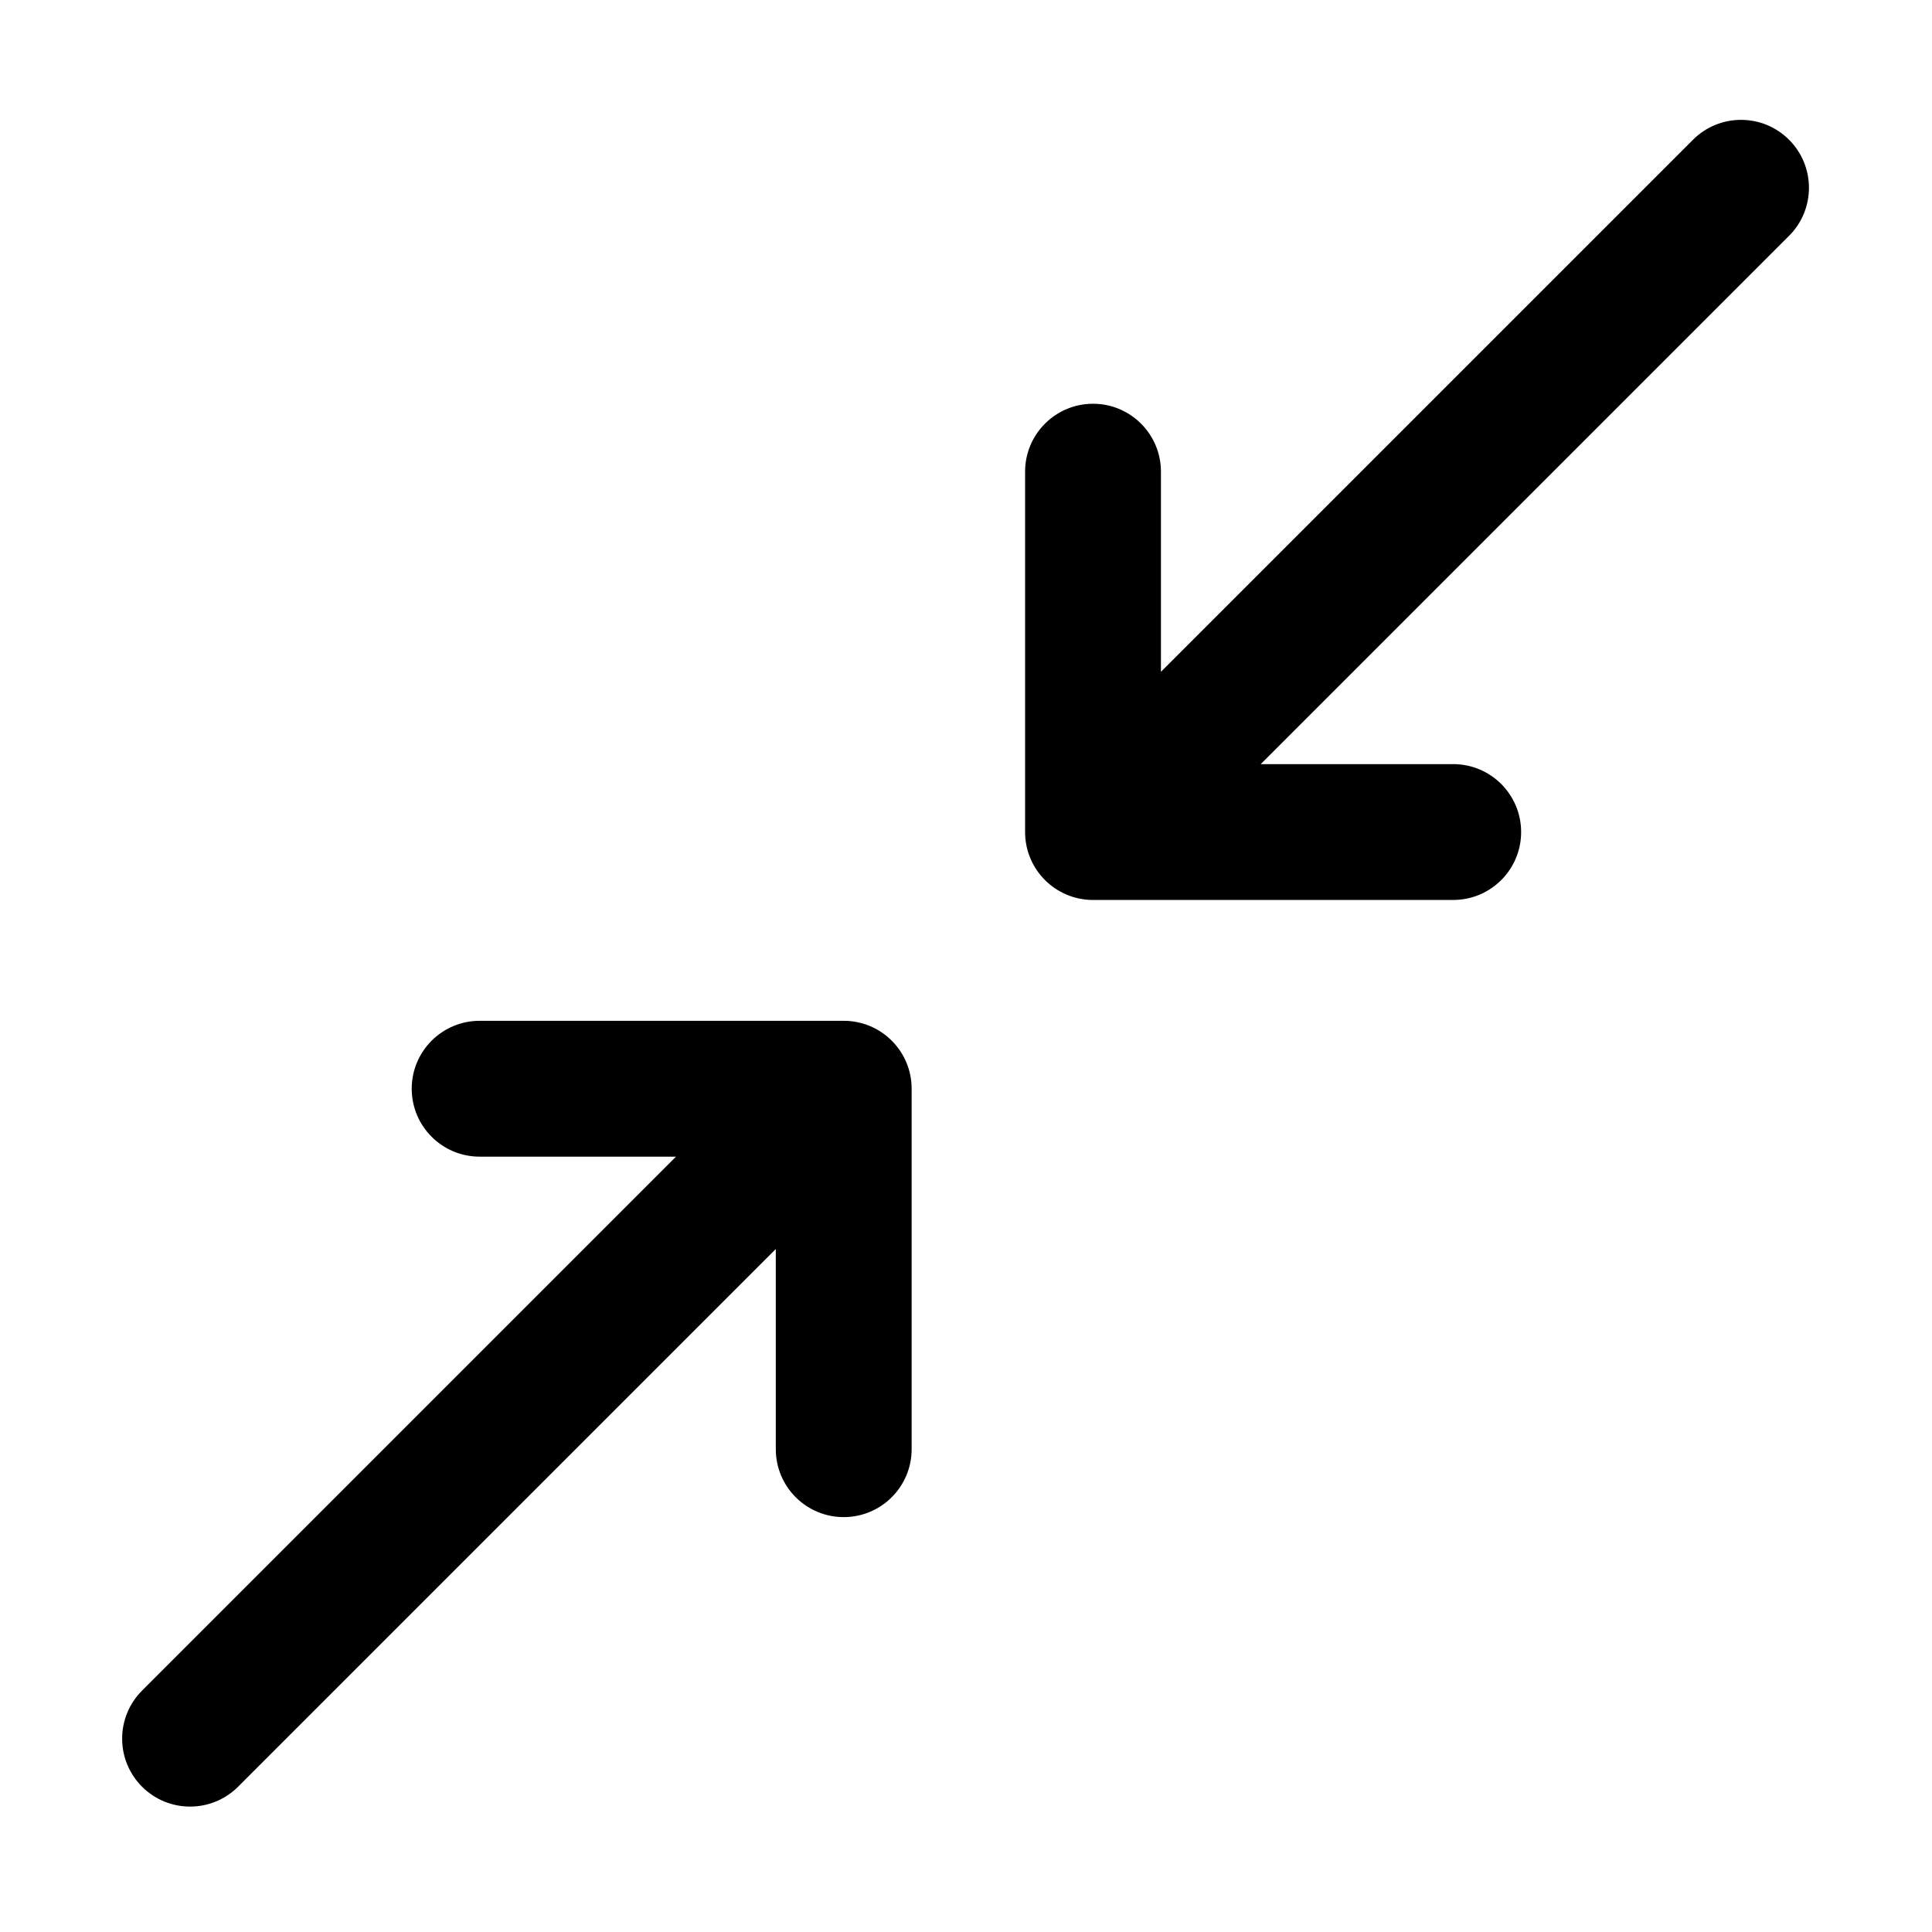
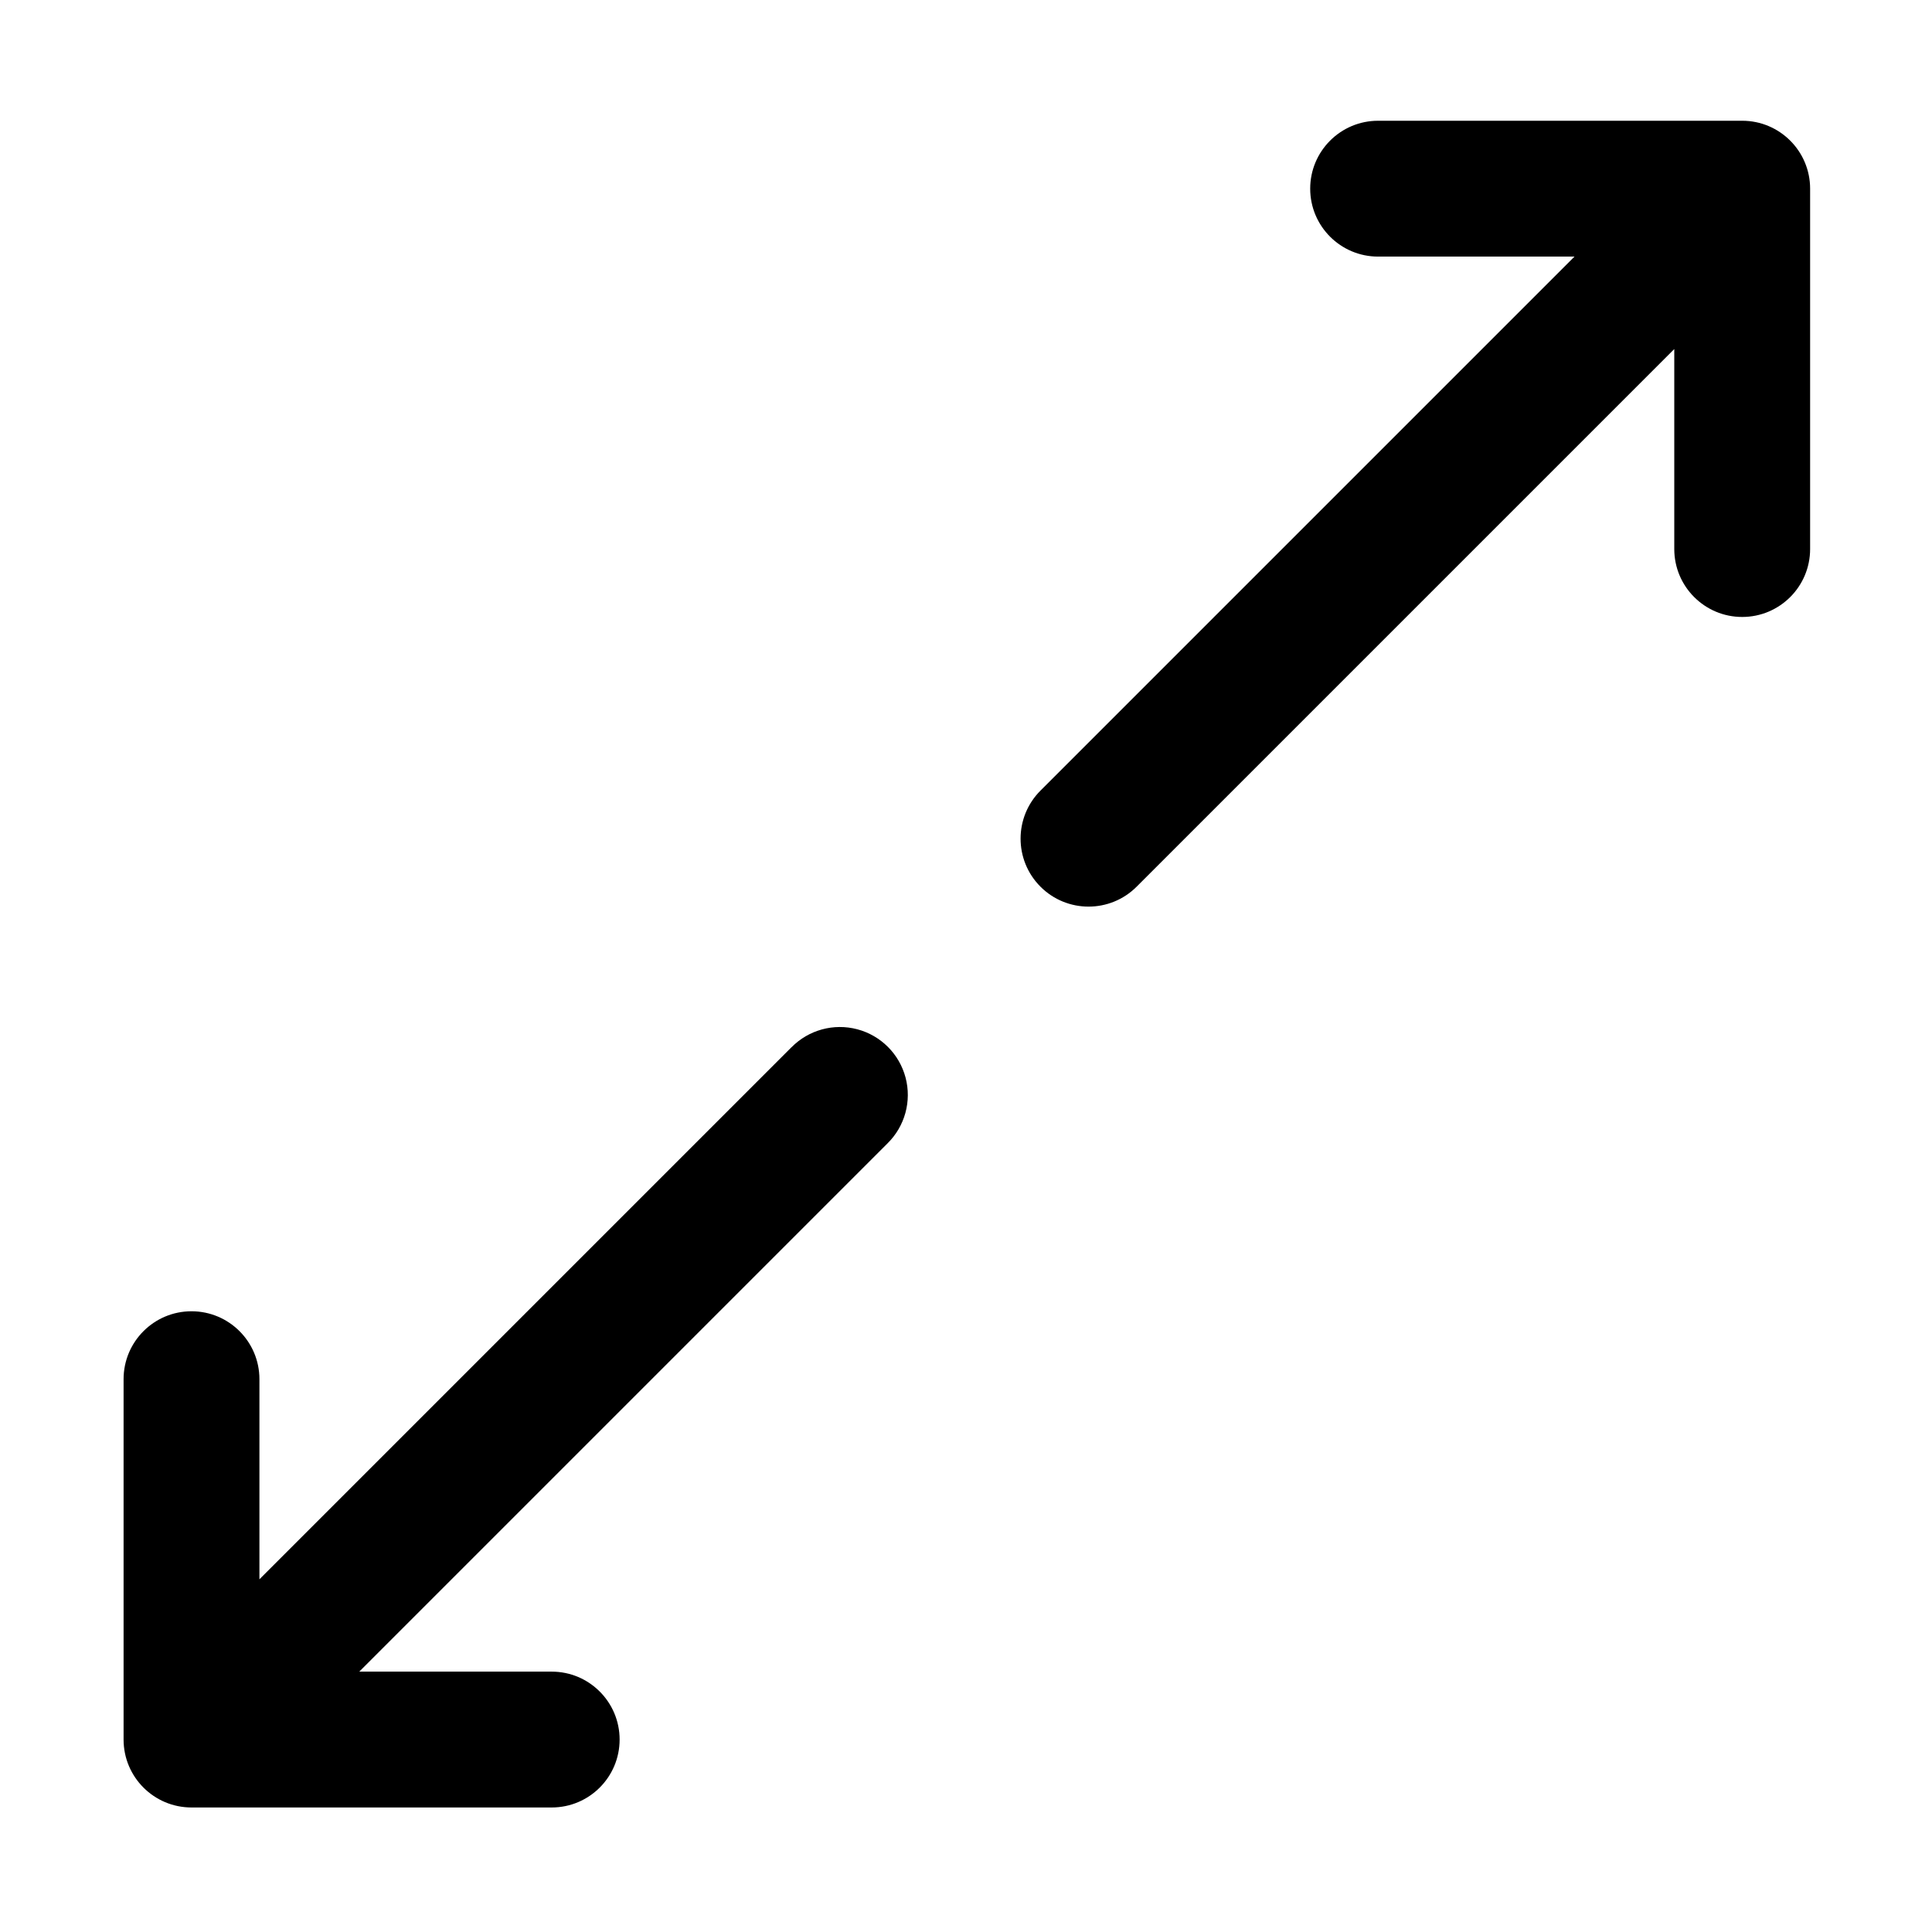
<svg viewBox="0 0 1024 1024" width="200" height="200">
-   <defs>
-     <style />
-   </defs>
-   <path d="M447.22 541.05h-193a36 36 0 0 0 0 72H358.3l-283 283A36 36 0 0 0 126.19 947l285-285v106.1a36 36 0 0 0 72 0v-191a36 36 0 0 0-35.97-36.05zM948.23 74.07a36 36 0 0 0-50.91 0l-282 282V250a36 36 0 1 0-72 0v191a36 36 0 0 0 36 36h190.91a36 36 0 0 0 0-72h-102l280-280a36 36 0 0 0 0-50.93z" />
+   <path d="M923.43 64h-193a36 36 0 1 0 0 72h104.08l-283 283a36 36 0 1 0 50.89 51l285-285v106a36 36 0 0 0 72 0V100a36 36 0 0 0-35.97-36zM419.5 555.06l-282 282V731a36 36 0 1 0-72 0v191a36 36 0 0 0 36 36h190.91a36 36 0 0 0 0-72h-102l280-280a36 36 0 1 0-50.91-50.91z" />
</svg>
